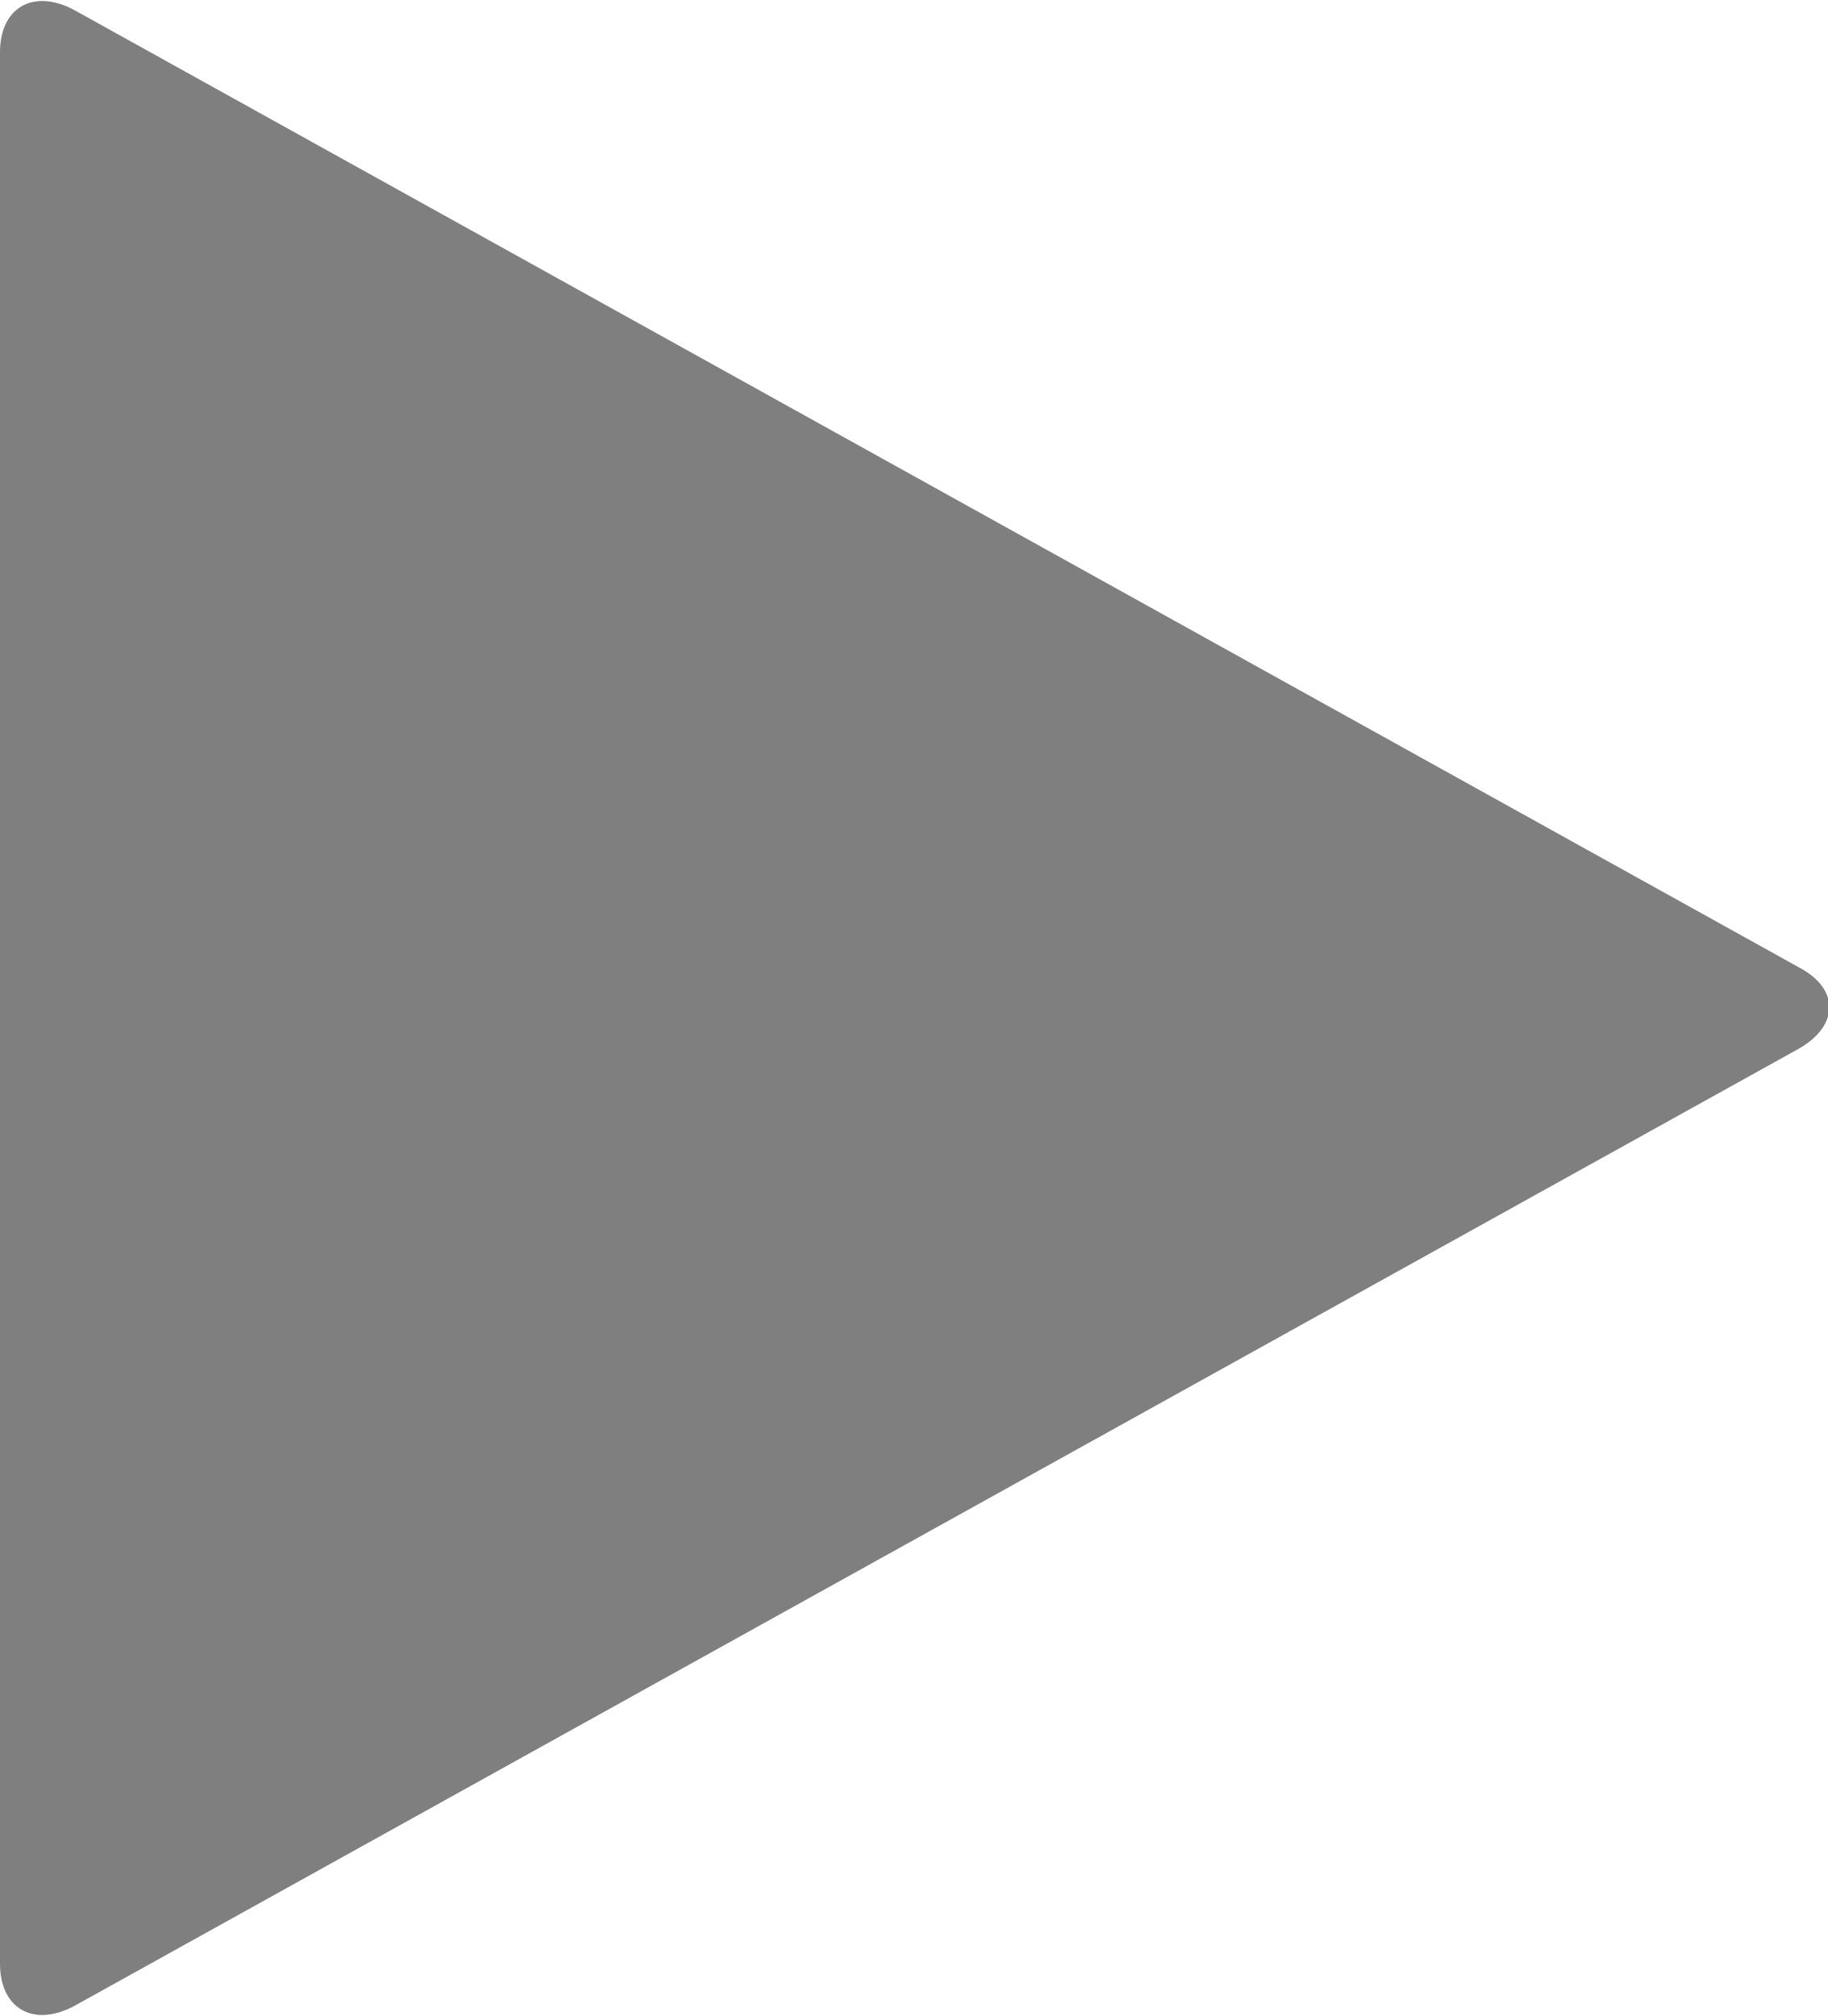
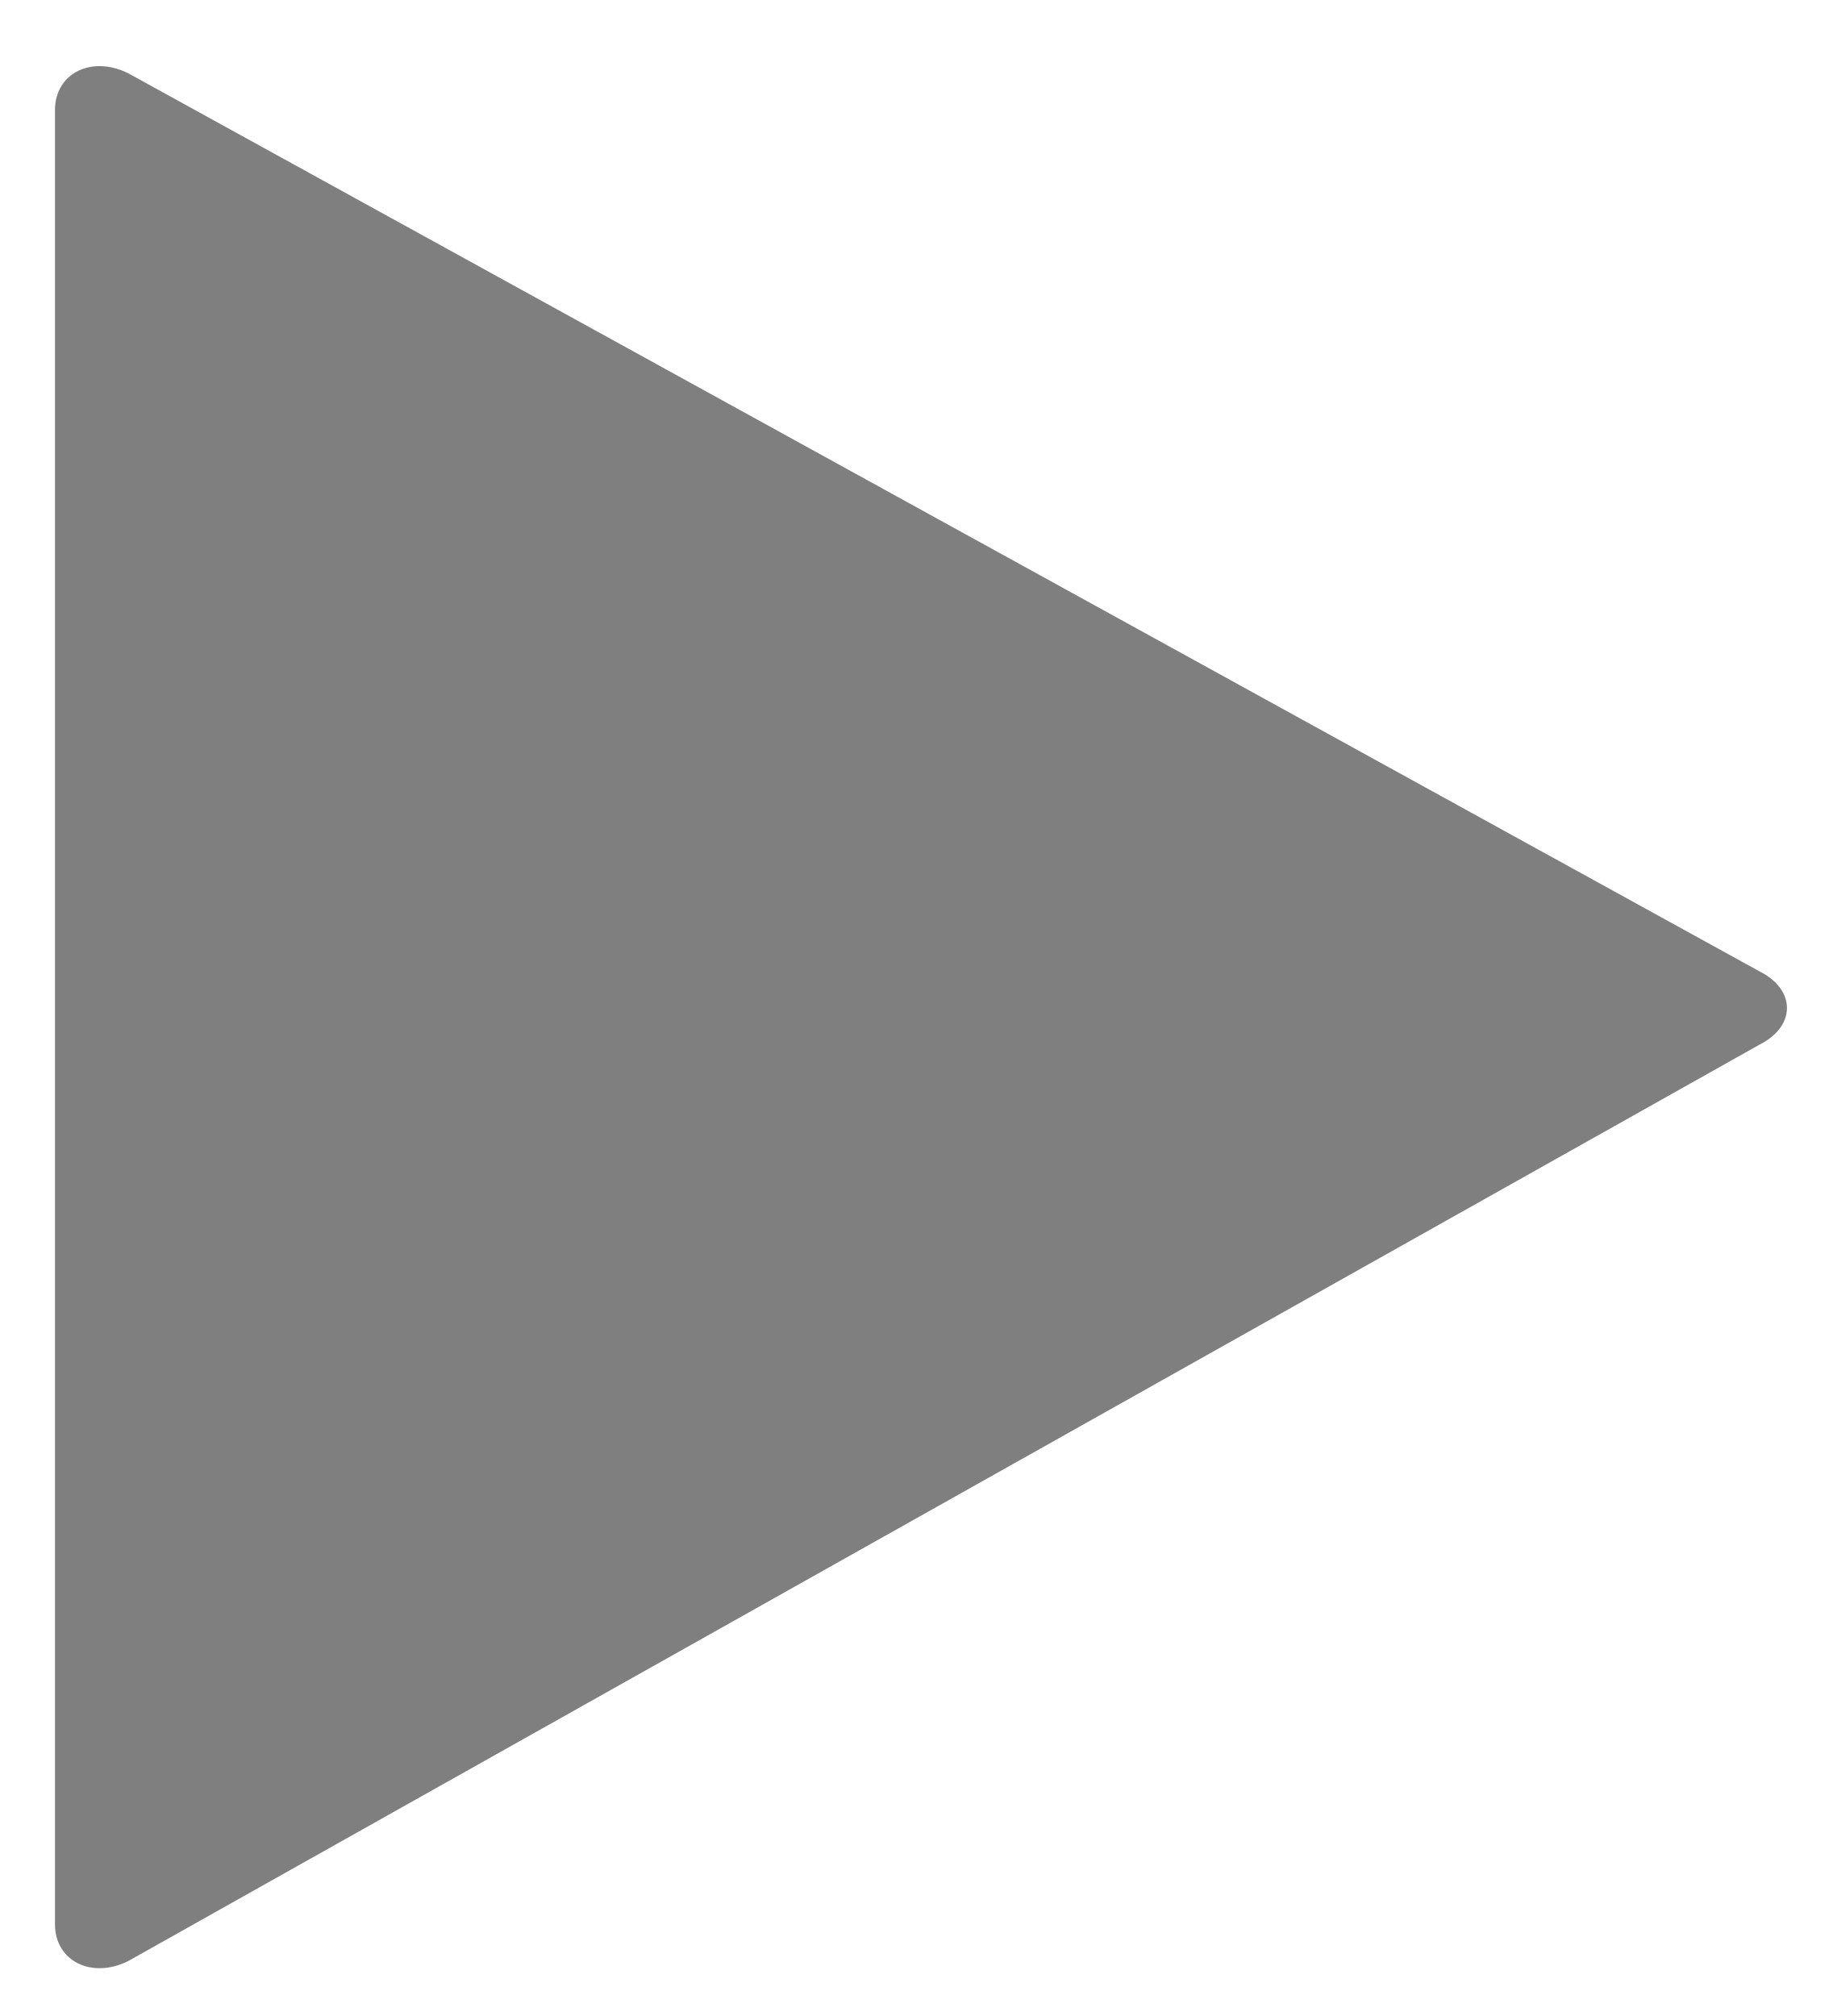
- <svg xmlns="http://www.w3.org/2000/svg" version="1.1" id="Layer_1" x="0px" y="0px" viewBox="0 0 9.43 10.4" style="enable-background:new 0 0 9.43 10.4;" xml:space="preserve">
+ <svg xmlns="http://www.w3.org/2000/svg" version="1.1" id="Layer_1" x="0px" y="0px" viewBox="0 0 10 11" style="enable-background:new 0 0 10 11;" xml:space="preserve">
  <style type="text/css">
	.st0{fill:#7F7F7F;}
</style>
  <g>
-     <path class="st0" d="M0.38,10.35C0.17,10.46,0,10.36,0,10.13V0.27c0-0.23,0.17-0.33,0.38-0.22l8.9,4.94c0.21,0.11,0.21,0.3,0,0.42   L0.38,10.35z" />
+     <path class="st0" d="M0.7,10.7c-0.2,0.1-0.4,0-0.4-0.2V0.6c0-0.2,0.2-0.3,0.4-0.2l8.9,4.9c0.2,0.1,0.2,0.3,0,0.4L0.7,10.7z" />
  </g>
</svg>
